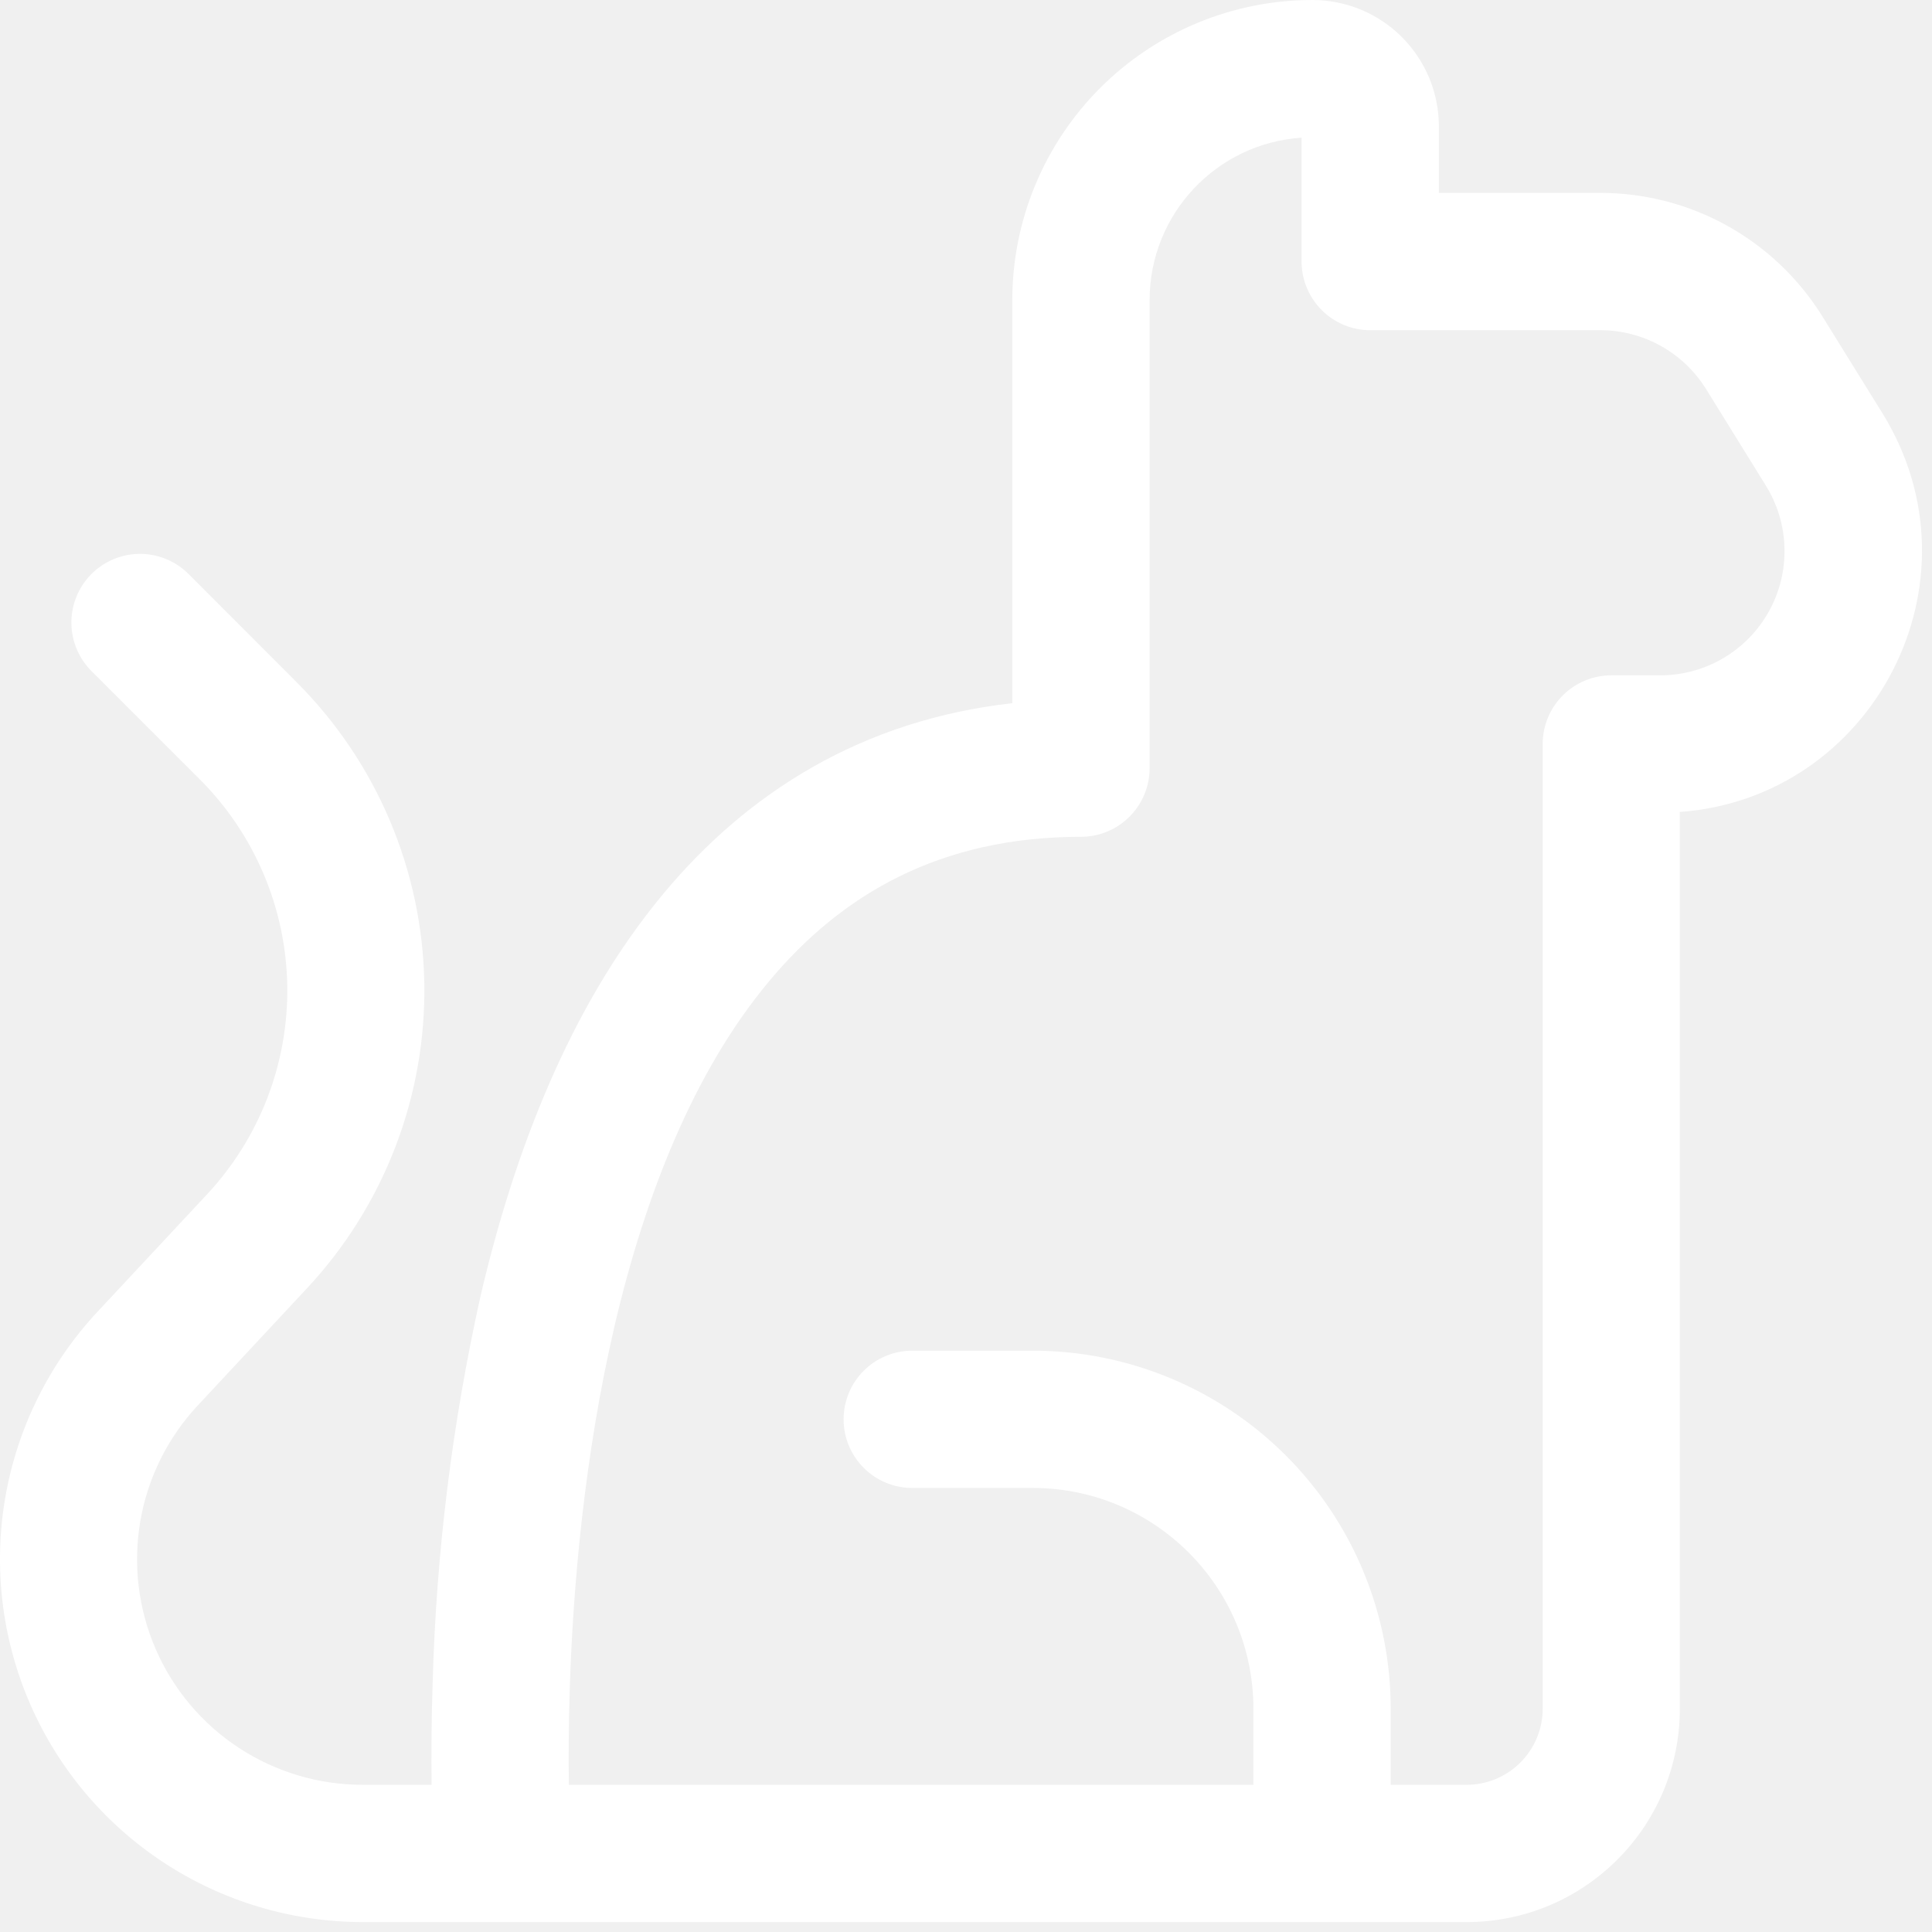
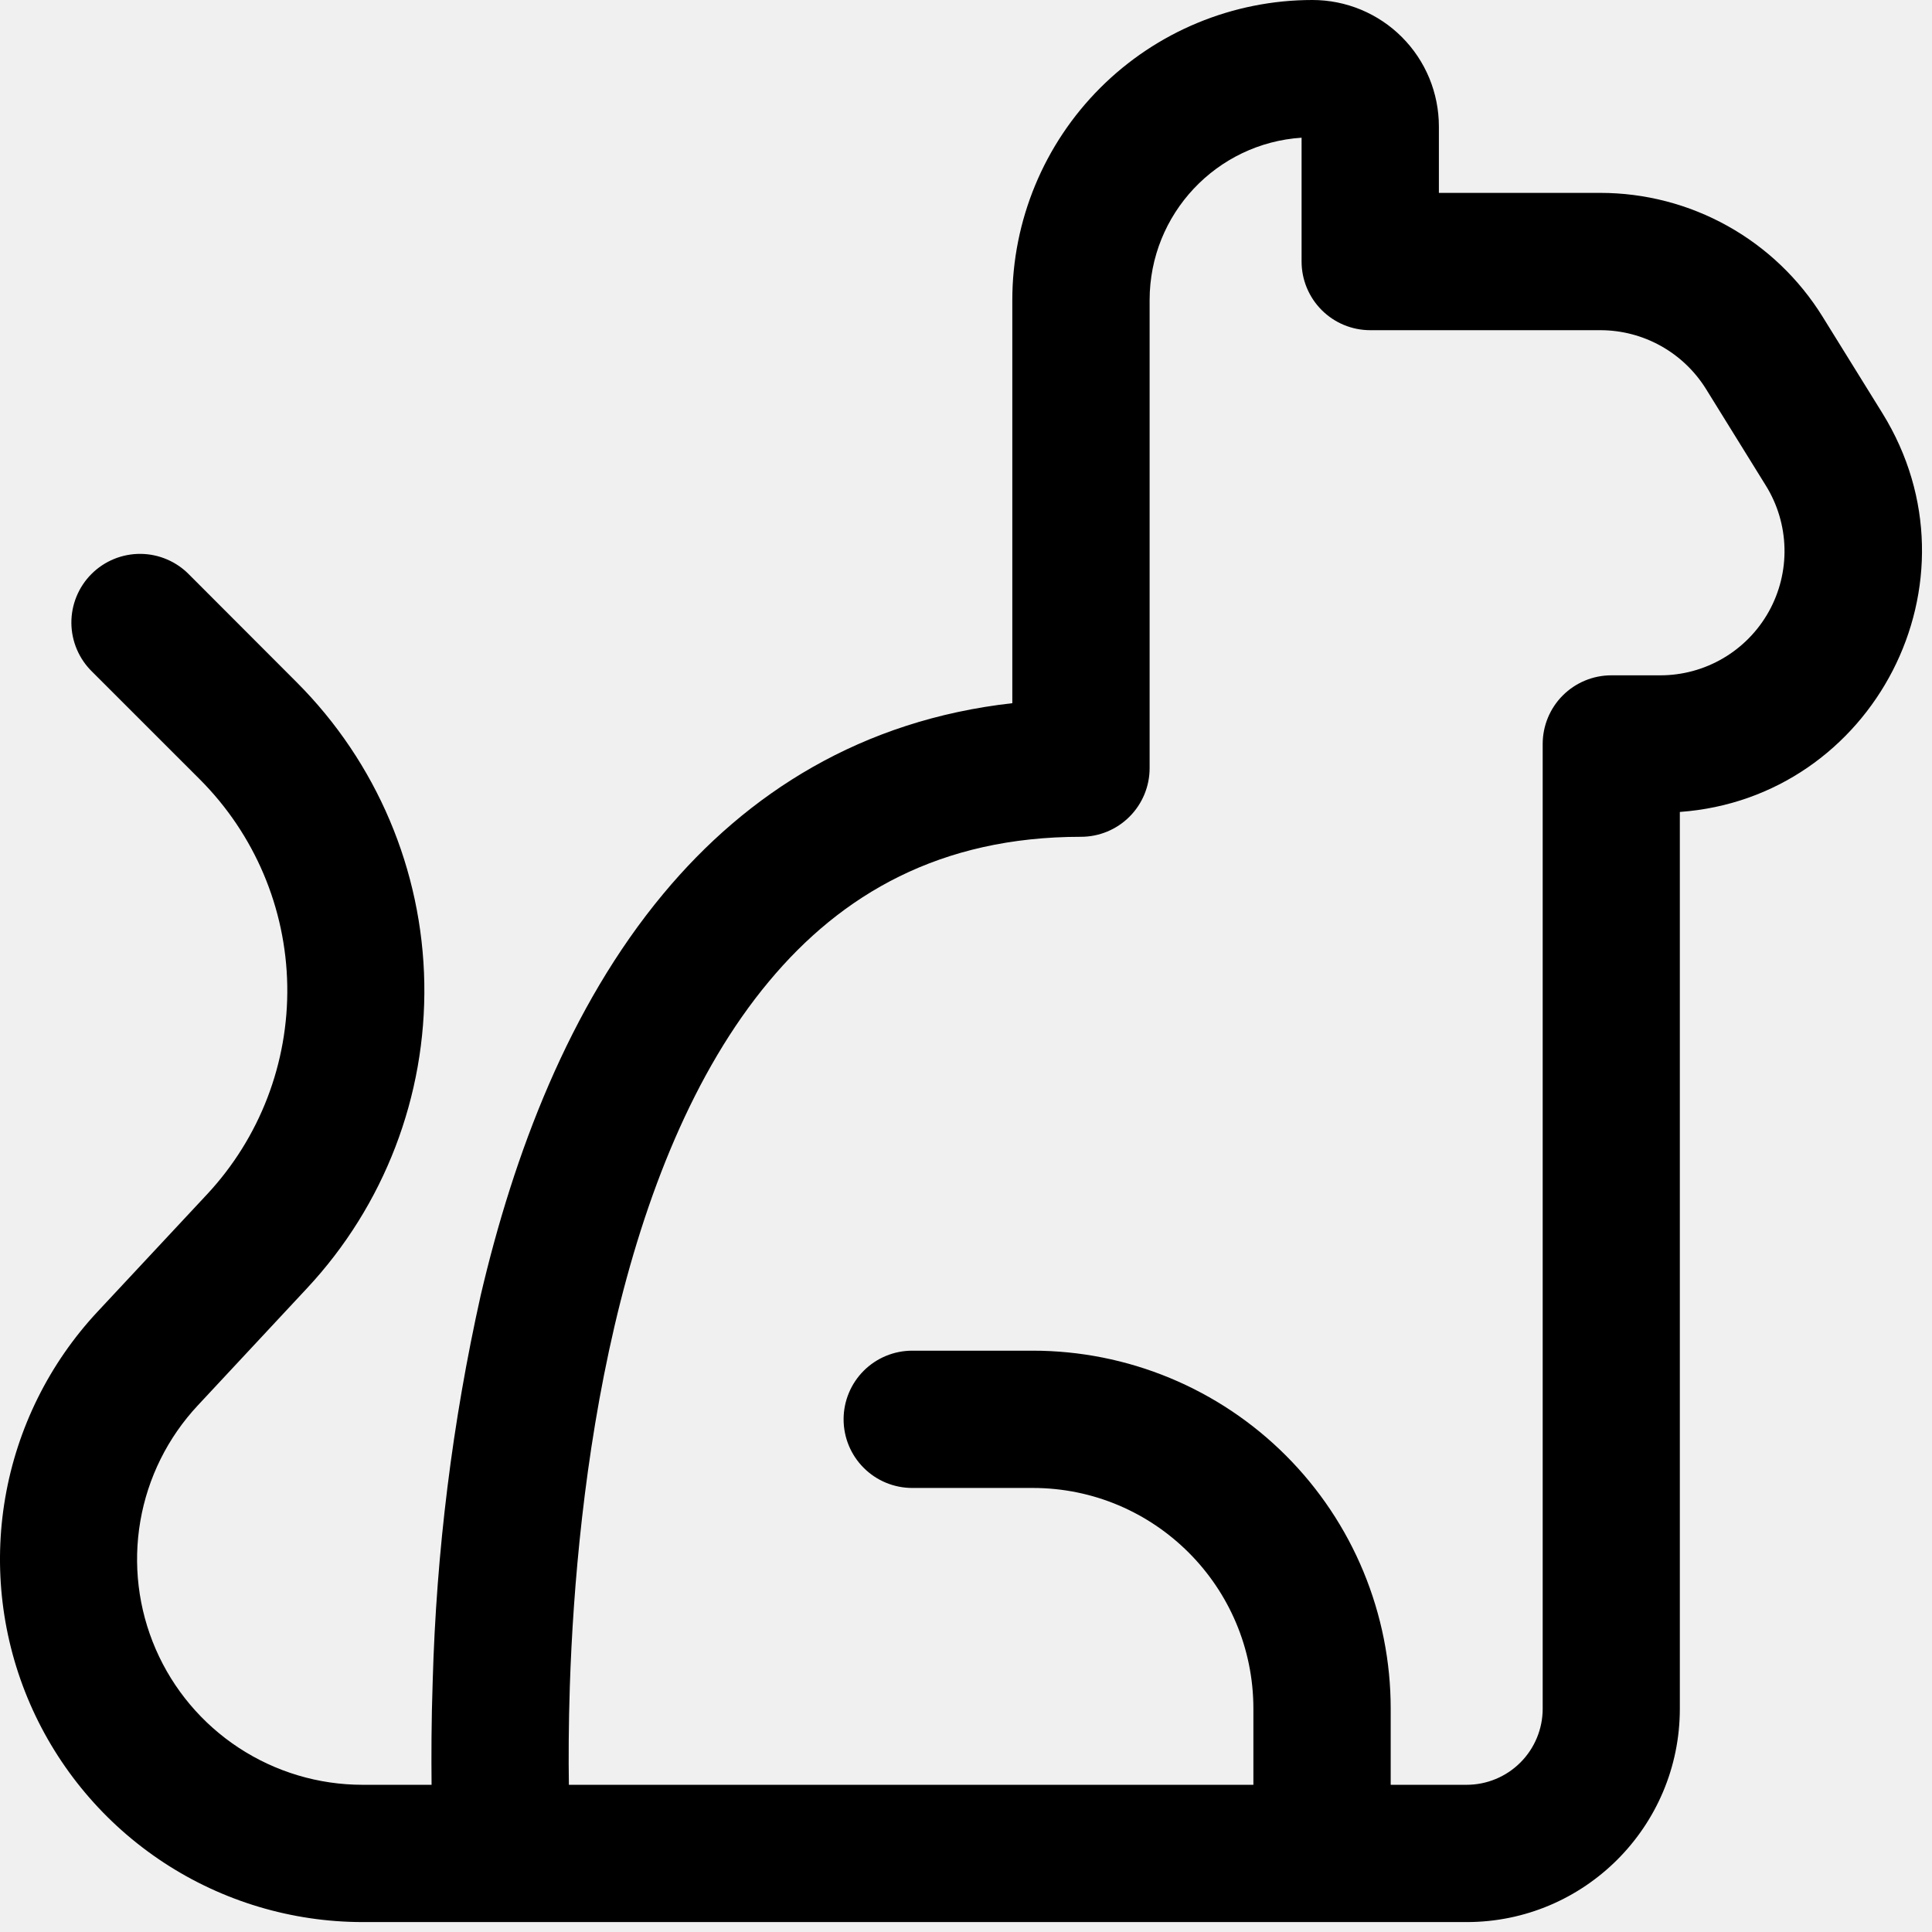
- <svg xmlns="http://www.w3.org/2000/svg" width="73" height="73" viewBox="0 0 73 73" fill="none">
-   <path d="M13.693 72.625H55.416C59.867 72.625 63.472 69.014 63.472 64.564V30.679C70.771 30.155 75.071 21.985 71.124 15.609L68.867 11.968C67.981 10.537 66.745 9.356 65.275 8.537C63.806 7.718 62.151 7.288 60.468 7.288H54.368V4.783C54.368 4.155 54.245 3.533 54.006 2.953C53.766 2.373 53.414 1.845 52.97 1.401C52.527 0.957 52 0.605 51.42 0.364C50.84 0.124 50.218 -3.7009e-07 49.59 0C46.583 0 43.698 1.195 41.572 3.321C39.445 5.448 38.25 8.332 38.25 11.34V26.57C32.565 27.208 28.238 29.953 25.064 33.771C21.495 38.056 19.409 43.622 18.164 48.939C17.094 53.736 16.486 58.624 16.349 63.536C16.297 65.051 16.297 66.379 16.307 67.438H13.698C12.038 67.438 10.414 66.953 9.025 66.042C7.637 65.132 6.545 63.836 5.884 62.313C5.223 60.79 5.021 59.107 5.303 57.471C5.585 55.835 6.339 54.318 7.473 53.104L11.607 48.669C14.519 45.546 16.105 41.415 16.032 37.146C15.958 32.877 14.231 28.803 11.213 25.782L7.156 21.72C6.917 21.472 6.631 21.275 6.314 21.139C5.998 21.003 5.658 20.931 5.313 20.928C4.969 20.925 4.627 20.991 4.309 21.121C3.99 21.252 3.7 21.444 3.457 21.688C3.213 21.931 3.021 22.221 2.89 22.54C2.76 22.859 2.694 23.2 2.697 23.544C2.7 23.889 2.772 24.229 2.908 24.546C3.044 24.862 3.241 25.148 3.489 25.388L7.551 29.449C9.619 31.519 10.804 34.31 10.854 37.236C10.904 40.161 9.817 42.992 7.82 45.131L3.681 49.567C1.861 51.519 0.651 53.96 0.198 56.591C-0.254 59.221 0.071 61.927 1.134 64.375C2.197 66.823 3.952 68.908 6.183 70.374C8.414 71.839 11.024 72.621 13.693 72.625ZM49.18 5.203V9.882C49.18 10.57 49.454 11.23 49.94 11.716C50.426 12.203 51.086 12.476 51.774 12.476H60.468C62.092 12.476 63.602 13.316 64.463 14.701L66.719 18.343C67.162 19.054 67.406 19.871 67.426 20.709C67.447 21.547 67.242 22.374 66.835 23.106C66.427 23.838 65.831 24.448 65.108 24.872C64.386 25.296 63.563 25.519 62.725 25.517H60.883C60.195 25.517 59.536 25.791 59.049 26.277C58.563 26.763 58.29 27.423 58.29 28.111V64.564C58.29 65.326 57.987 66.057 57.448 66.596C56.909 67.135 56.178 67.438 55.416 67.438H52.547V64.564C52.548 62.787 52.198 61.028 51.519 59.387C50.84 57.745 49.844 56.254 48.588 54.998C47.332 53.741 45.841 52.745 44.2 52.065C42.559 51.385 40.8 51.035 39.023 51.035H34.469C33.781 51.035 33.121 51.308 32.635 51.794C32.148 52.281 31.875 52.941 31.875 53.628C31.875 54.316 32.148 54.976 32.635 55.462C33.121 55.949 33.781 56.222 34.469 56.222H39.023C43.624 56.222 47.359 59.957 47.359 64.564V67.438H21.495C21.479 66.436 21.484 65.171 21.531 63.708C21.655 59.962 22.076 55.019 23.217 50.116C24.369 45.178 26.21 40.494 29.048 37.091C31.802 33.781 35.532 31.618 40.844 31.618C41.532 31.618 42.192 31.345 42.678 30.858C43.164 30.372 43.438 29.712 43.438 29.024V11.34C43.438 8.082 45.974 5.411 49.18 5.203Z" fill="white" />
+ <svg xmlns="http://www.w3.org/2000/svg" width="73" height="73" viewBox="0 0 73 73">
+   <path d="M13.693 72.625H55.416C59.867 72.625 63.472 69.014 63.472 64.564V30.679C70.771 30.155 75.071 21.985 71.124 15.609L68.867 11.968C67.981 10.537 66.745 9.356 65.275 8.537C63.806 7.718 62.151 7.288 60.468 7.288H54.368V4.783C54.368 4.155 54.245 3.533 54.006 2.953C53.766 2.373 53.414 1.845 52.97 1.401C52.527 0.957 52 0.605 51.42 0.364C50.84 0.124 50.218 -3.7009e-07 49.59 0C46.583 0 43.698 1.195 41.572 3.321C39.445 5.448 38.25 8.332 38.25 11.34V26.57C32.565 27.208 28.238 29.953 25.064 33.771C21.495 38.056 19.409 43.622 18.164 48.939C17.094 53.736 16.486 58.624 16.349 63.536C16.297 65.051 16.297 66.379 16.307 67.438H13.698C12.038 67.438 10.414 66.953 9.025 66.042C7.637 65.132 6.545 63.836 5.884 62.313C5.223 60.79 5.021 59.107 5.303 57.471C5.585 55.835 6.339 54.318 7.473 53.104L11.607 48.669C14.519 45.546 16.105 41.415 16.032 37.146C15.958 32.877 14.231 28.803 11.213 25.782L7.156 21.72C6.917 21.472 6.631 21.275 6.314 21.139C5.998 21.003 5.658 20.931 5.313 20.928C4.969 20.925 4.627 20.991 4.309 21.121C3.99 21.252 3.7 21.444 3.457 21.688C3.213 21.931 3.021 22.221 2.89 22.54C2.76 22.859 2.694 23.2 2.697 23.544C2.7 23.889 2.772 24.229 2.908 24.546C3.044 24.862 3.241 25.148 3.489 25.388L7.551 29.449C9.619 31.519 10.804 34.31 10.854 37.236C10.904 40.161 9.817 42.992 7.82 45.131L3.681 49.567C1.861 51.519 0.651 53.96 0.198 56.591C-0.254 59.221 0.071 61.927 1.134 64.375C2.197 66.823 3.952 68.908 6.183 70.374C8.414 71.839 11.024 72.621 13.693 72.625ZM49.18 5.203V9.882C49.18 10.57 49.454 11.23 49.94 11.716C50.426 12.203 51.086 12.476 51.774 12.476H60.468C62.092 12.476 63.602 13.316 64.463 14.701L66.719 18.343C67.162 19.054 67.406 19.871 67.426 20.709C67.447 21.547 67.242 22.374 66.835 23.106C66.427 23.838 65.831 24.448 65.108 24.872C64.386 25.296 63.563 25.519 62.725 25.517H60.883C60.195 25.517 59.536 25.791 59.049 26.277C58.563 26.763 58.29 27.423 58.29 28.111V64.564C58.29 65.326 57.987 66.057 57.448 66.596C56.909 67.135 56.178 67.438 55.416 67.438H52.547V64.564C52.548 62.787 52.198 61.028 51.519 59.387C50.84 57.745 49.844 56.254 48.588 54.998C47.332 53.741 45.841 52.745 44.2 52.065C42.559 51.385 40.8 51.035 39.023 51.035H34.469C33.781 51.035 33.121 51.308 32.635 51.794C32.148 52.281 31.875 52.941 31.875 53.628C31.875 54.316 32.148 54.976 32.635 55.462C33.121 55.949 33.781 56.222 34.469 56.222H39.023C43.624 56.222 47.359 59.957 47.359 64.564V67.438H21.495C21.479 66.436 21.484 65.171 21.531 63.708C21.655 59.962 22.076 55.019 23.217 50.116C24.369 45.178 26.21 40.494 29.048 37.091C31.802 33.781 35.532 31.618 40.844 31.618C41.532 31.618 42.192 31.345 42.678 30.858C43.164 30.372 43.438 29.712 43.438 29.024V11.34C43.438 8.082 45.974 5.411 49.18 5.203Z" />
</svg>
